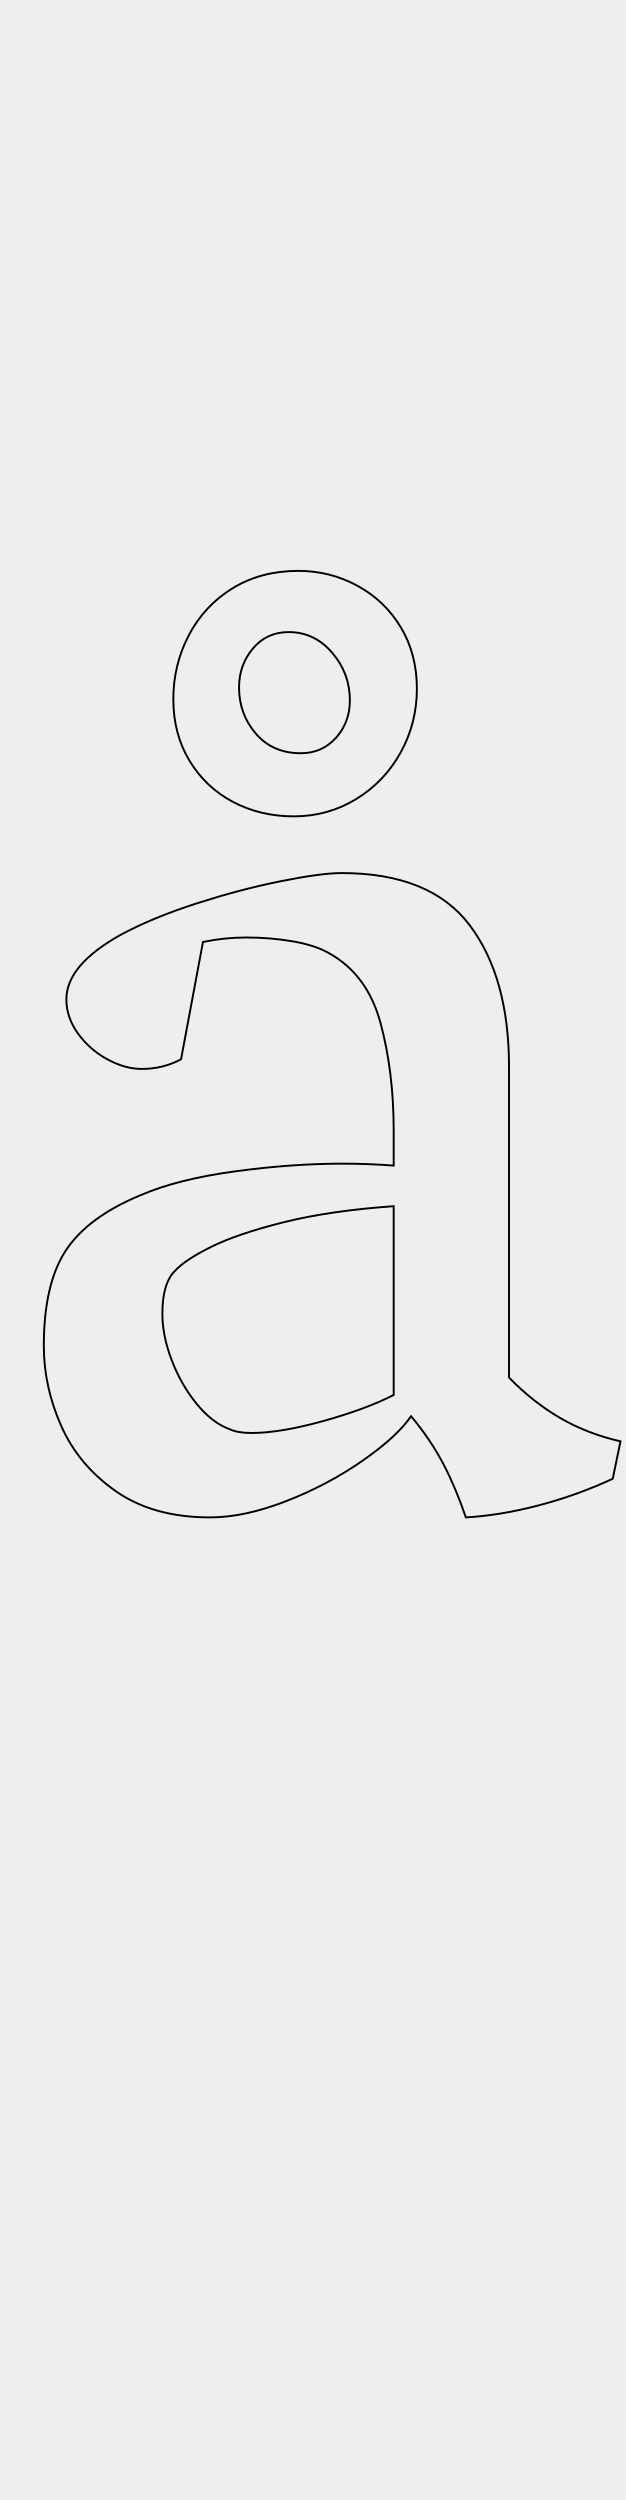
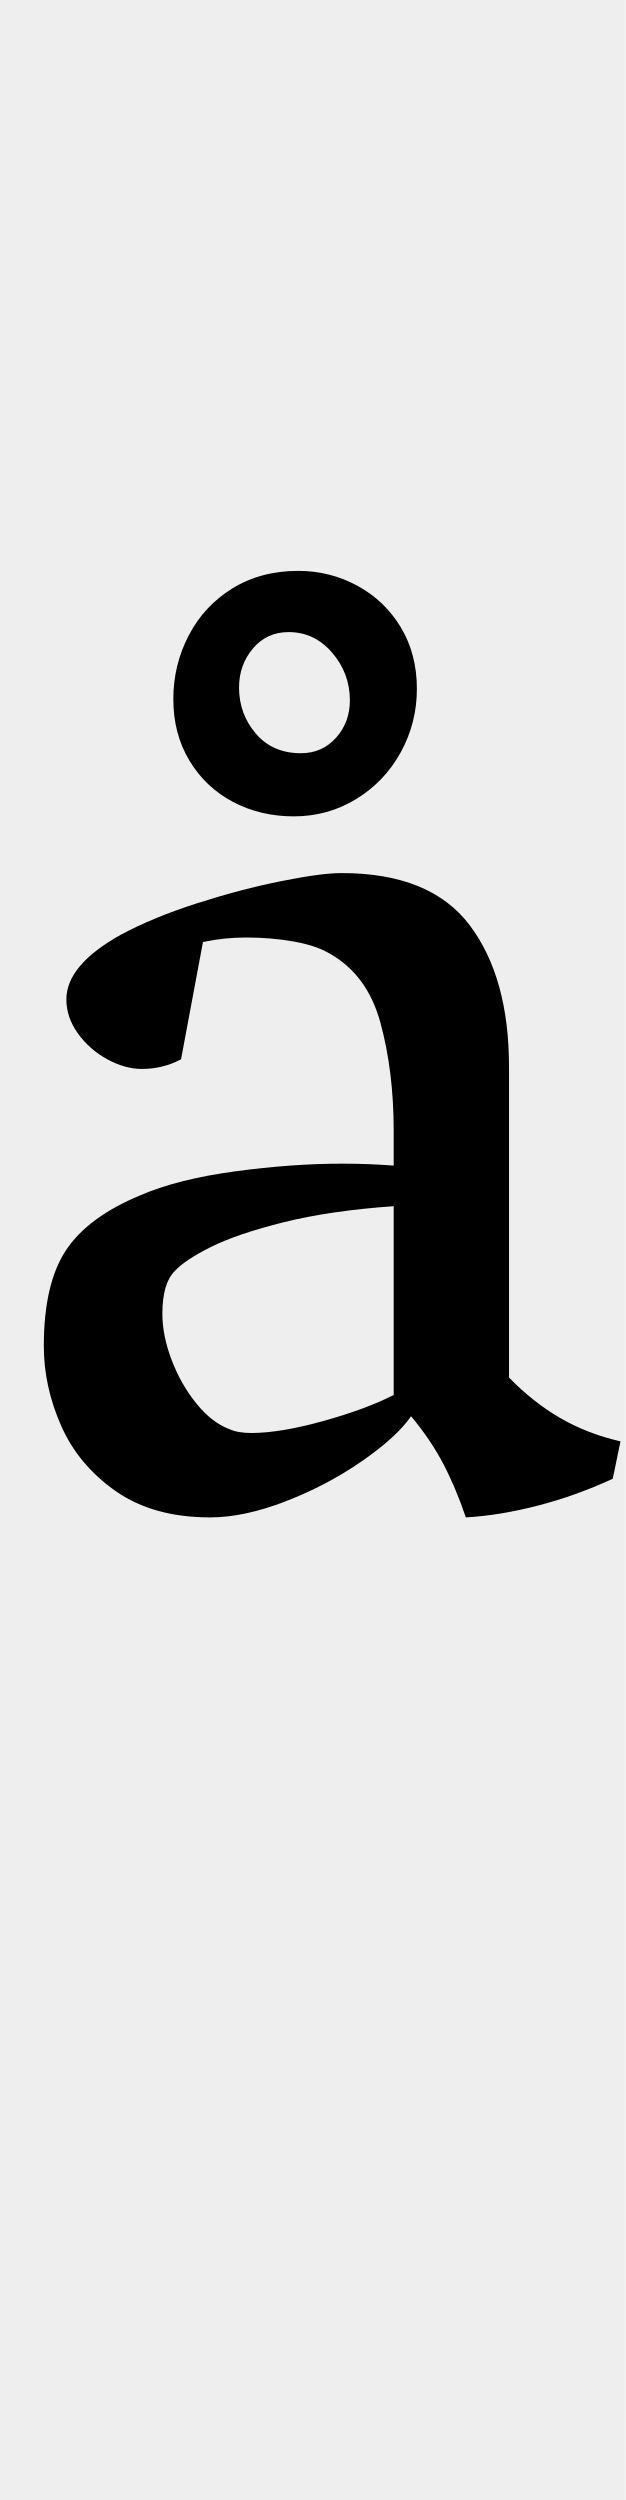
<svg xmlns="http://www.w3.org/2000/svg" height="3880" width="971">
  <style>
- path { fill: none; stroke: black; stroke-width: 3; }
+ path { fill: black; fill-rule: nonzero }
</style>
  <rect fill="#eee" height="3880" width="971" />
  <g transform="translate(0, 2330) scale(1, -1)">
-     <path d="M68,241 q0,96,34,148 q34,52,116,86 q58,25,146.5,37 q88.5,12,166.5,12 q41,0,80,-3 l0,54 q0,92,-20.5,167.5 q-20.5,75.5,-80.5,108.5 q-21,12,-55.5,18 q-34.5,6,-72.5,6 q-34,0,-67,-7 l-34,-182 q-28,-15,-61,-15 q-26,0,-53.5,15 q-27.5,15,-45.5,40 q-18,25,-18,53 q0,53,84,100 q50,27,118.5,49 q68.5,22,131,34.5 q62.5,12.5,93.5,12.5 q138,0,199,-81 q61,-81,61,-220 l0,-482 q37,-38,79,-62.5 q42,-24.5,94,-36.5 l-12,-58 q-56,-26,-115.5,-41.5 q-59.5,-15.5,-112.5,-18.5 q-16,47,-35.5,84 q-19.5,37,-49.5,73 q-22,-32,-76,-69.5 q-54,-37.5,-118.5,-62.5 q-64.5,-25,-117.5,-25 q-88,0,-146,40.5 q-58,40.5,-85,101.5 q-27,61,-27,124 z" />
-     <path d="M356,112 q13,-6,34,-6 q45,0,111.5,18.5 q66.5,18.5,109.5,40.5 l0,293 q-99,-7,-171,-25 q-72,-18,-113,-38.5 q-41,-20.5,-56,-37.5 q-19,-19,-19,-66 q0,-34,14.5,-72 q14.5,-38,38.5,-67.5 q24,-29.5,51,-39.5 z" />
-     <path d="M456,1063 q-52,0,-94.5,22.5 q-42.5,22.5,-67.5,64 q-25,41.5,-25,95.5 q0,53,24,99 q24,46,68,73 q44,27,102,27 q49,0,91.5,-23 q42.5,-23,67.5,-64.5 q25,-41.5,25,-95.5 q0,-53,-25,-98.5 q-25,-45.5,-69,-72.5 q-44,-27,-97,-27 z" />
-     <path d="M467,1161 q33,0,54.5,24 q21.5,24,21.5,58 q0,42,-27.5,74 q-27.5,32,-67.5,32 q-34,0,-55.5,-25.5 q-21.5,-25.5,-21.5,-60.5 q0,-41,26,-71.5 q26,-30.5,70,-30.5 z" />
+     <path d="M68,241 q0,96,34,148 q34,52,116,86 q58,25,146.5,37 q88.5,12,166.5,12 q41,0,80,-3 l0,54 q0,92,-20.5,167.5 q-20.5,75.5,-80.5,108.5 q-21,12,-55.5,18 q-34.5,6,-72.5,6 q-34,0,-67,-7 l-34,-182 q-28,-15,-61,-15 q-26,0,-53.5,15 q-27.5,15,-45.5,40 q-18,25,-18,53 q0,53,84,100 q50,27,118.5,49 q68.5,22,131,34.5 q62.5,12.5,93.5,12.5 q138,0,199,-81 q61,-81,61,-220 l0,-482 q37,-38,79,-62.5 q42,-24.5,94,-36.5 l-12,-58 q-56,-26,-115.5,-41.5 q-59.5,-15.5,-112.5,-18.5 q-16,47,-35.5,84 q-19.5,37,-49.5,73 q-22,-32,-76,-69.5 q-54,-37.5,-118.5,-62.5 q-64.5,-25,-117.5,-25 q-88,0,-146,40.5 q-58,40.5,-85,101.5 q-27,61,-27,124 z M356,112 q13,-6,34,-6 q45,0,111.5,18.5 q66.5,18.5,109.5,40.5 l0,293 q-99,-7,-171,-25 q-72,-18,-113,-38.5 q-41,-20.5,-56,-37.5 q-19,-19,-19,-66 q0,-34,14.5,-72 q14.5,-38,38.5,-67.5 q24,-29.5,51,-39.5 z M456,1063 q-52,0,-94.5,22.5 q-42.5,22.5,-67.5,64 q-25,41.5,-25,95.5 q0,53,24,99 q24,46,68,73 q44,27,102,27 q49,0,91.5,-23 q42.5,-23,67.5,-64.5 q25,-41.5,25,-95.5 q0,-53,-25,-98.5 q-25,-45.5,-69,-72.5 q-44,-27,-97,-27 z M467,1161 q33,0,54.5,24 q21.5,24,21.5,58 q0,42,-27.5,74 q-27.5,32,-67.5,32 q-34,0,-55.5,-25.5 q-21.5,-25.5,-21.5,-60.5 q0,-41,26,-71.5 q26,-30.5,70,-30.5 z" />
  </g>
</svg>
